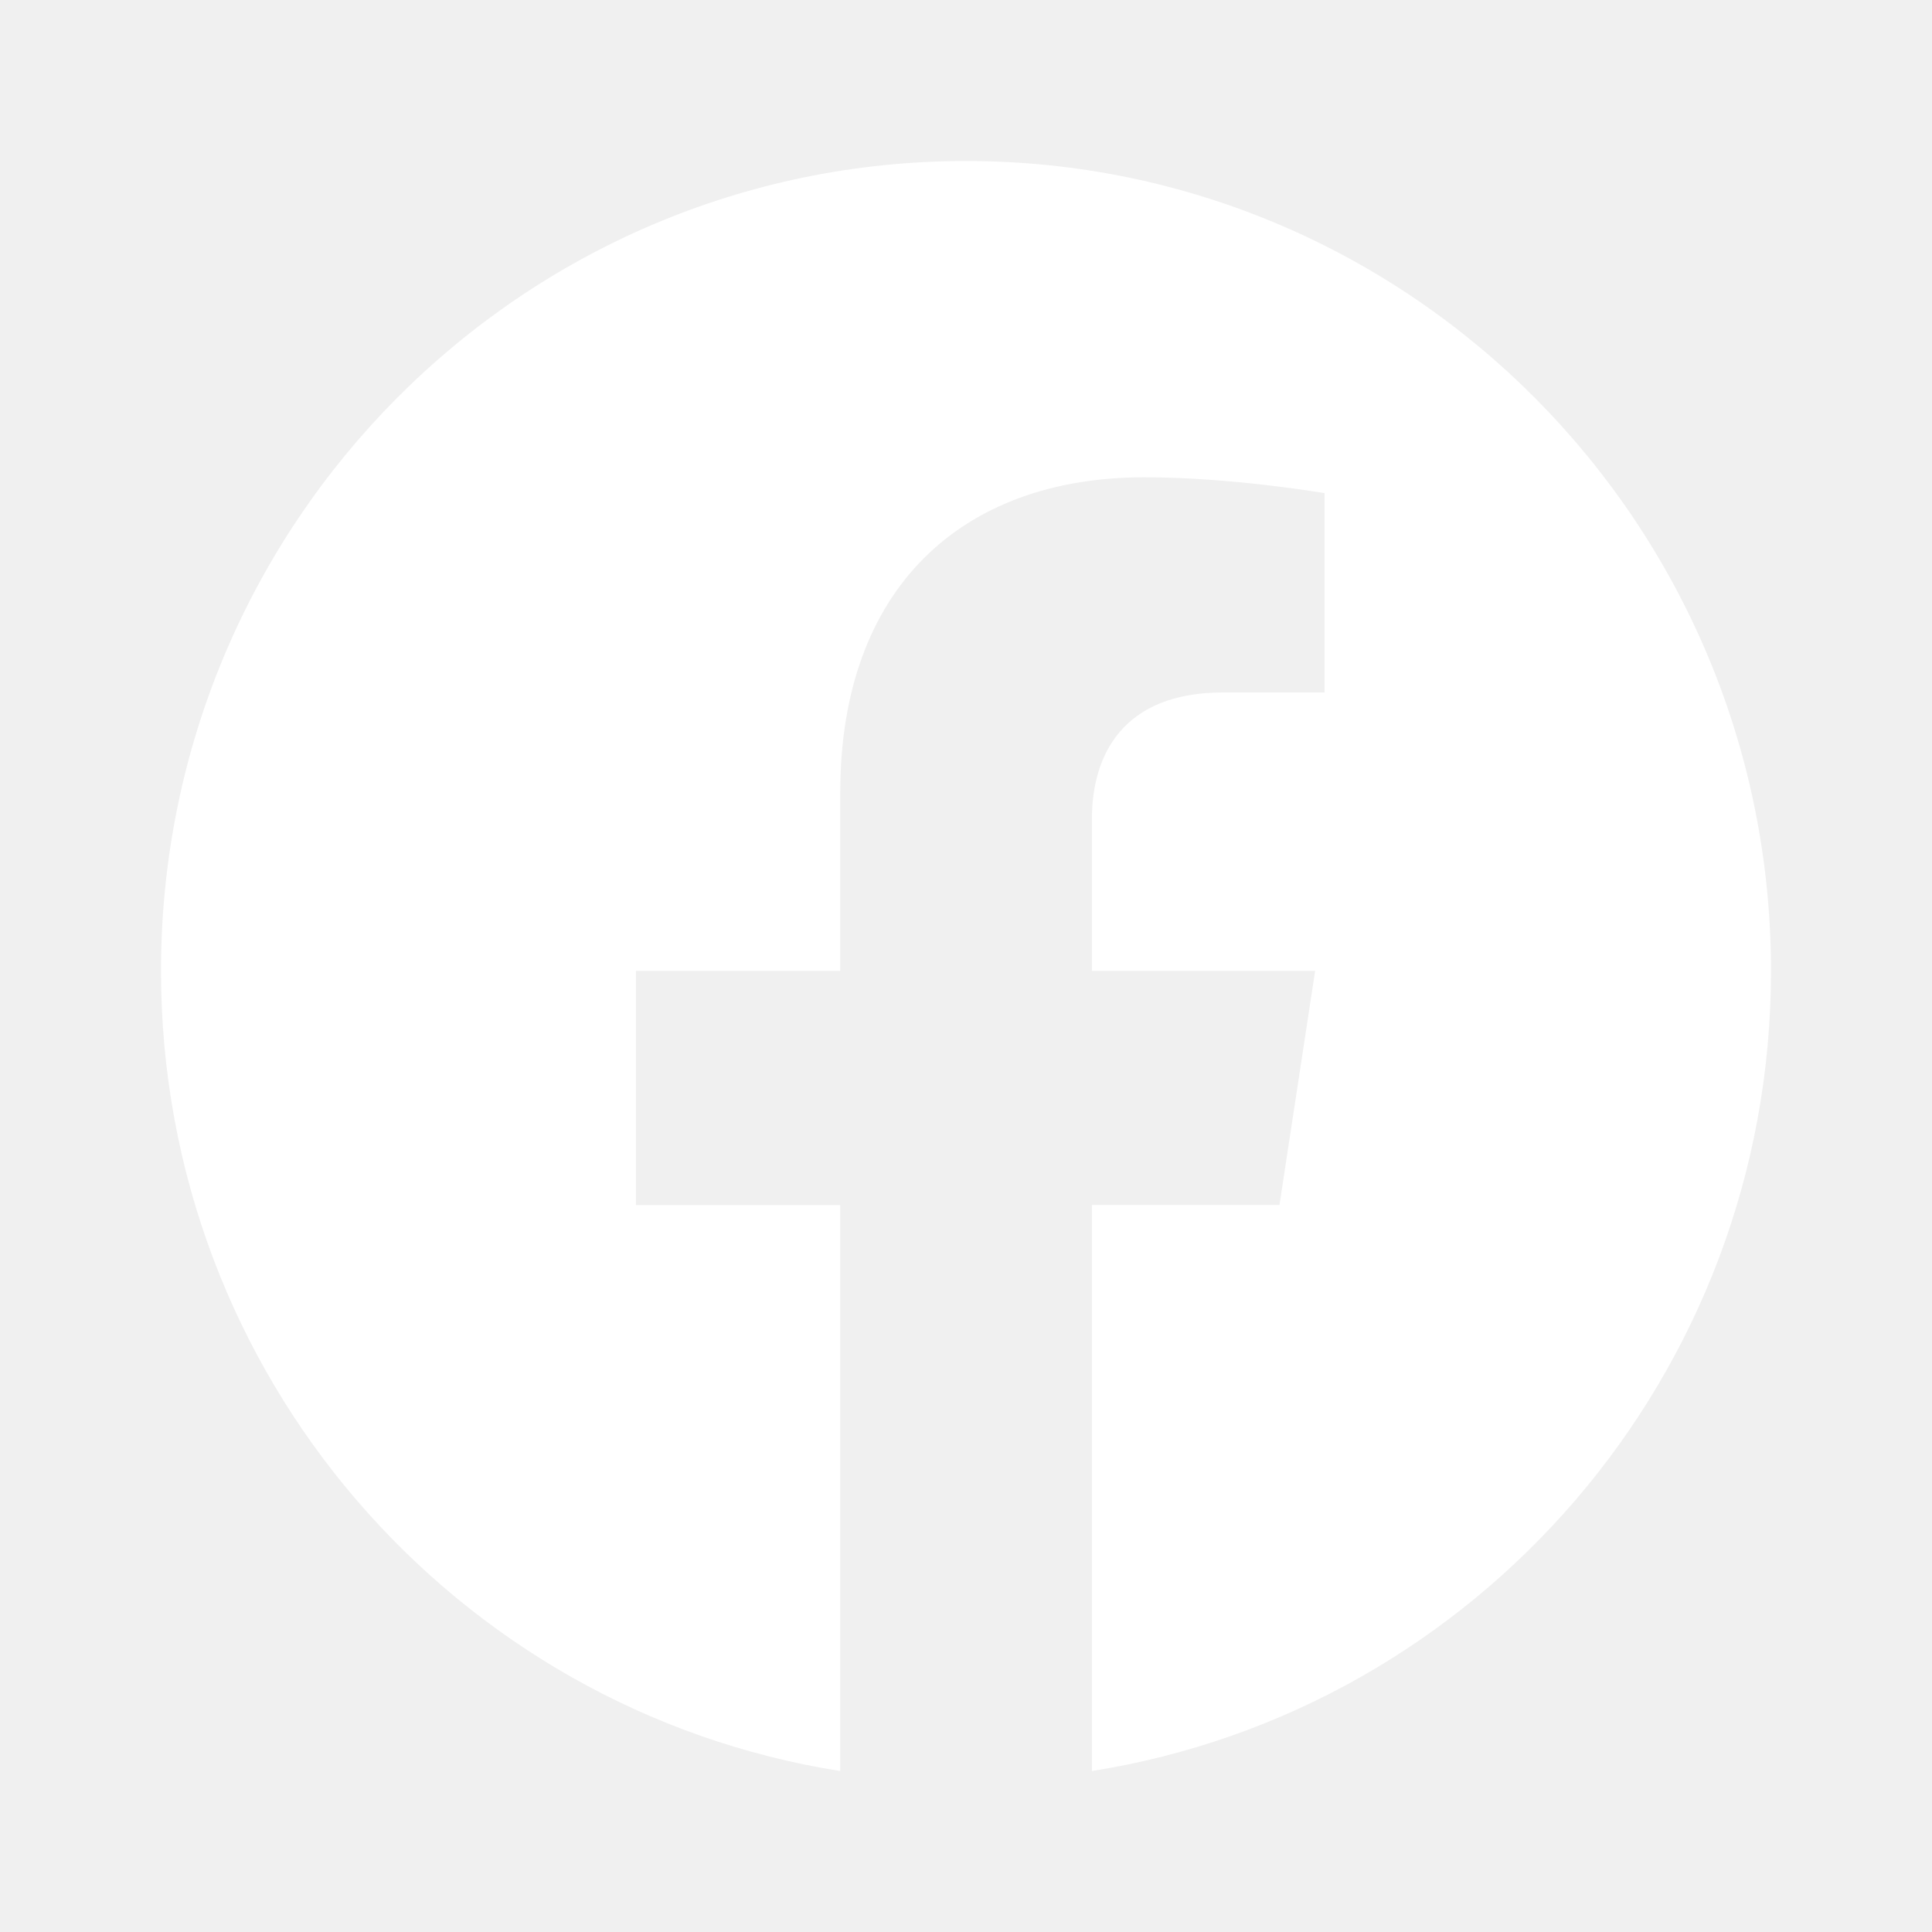
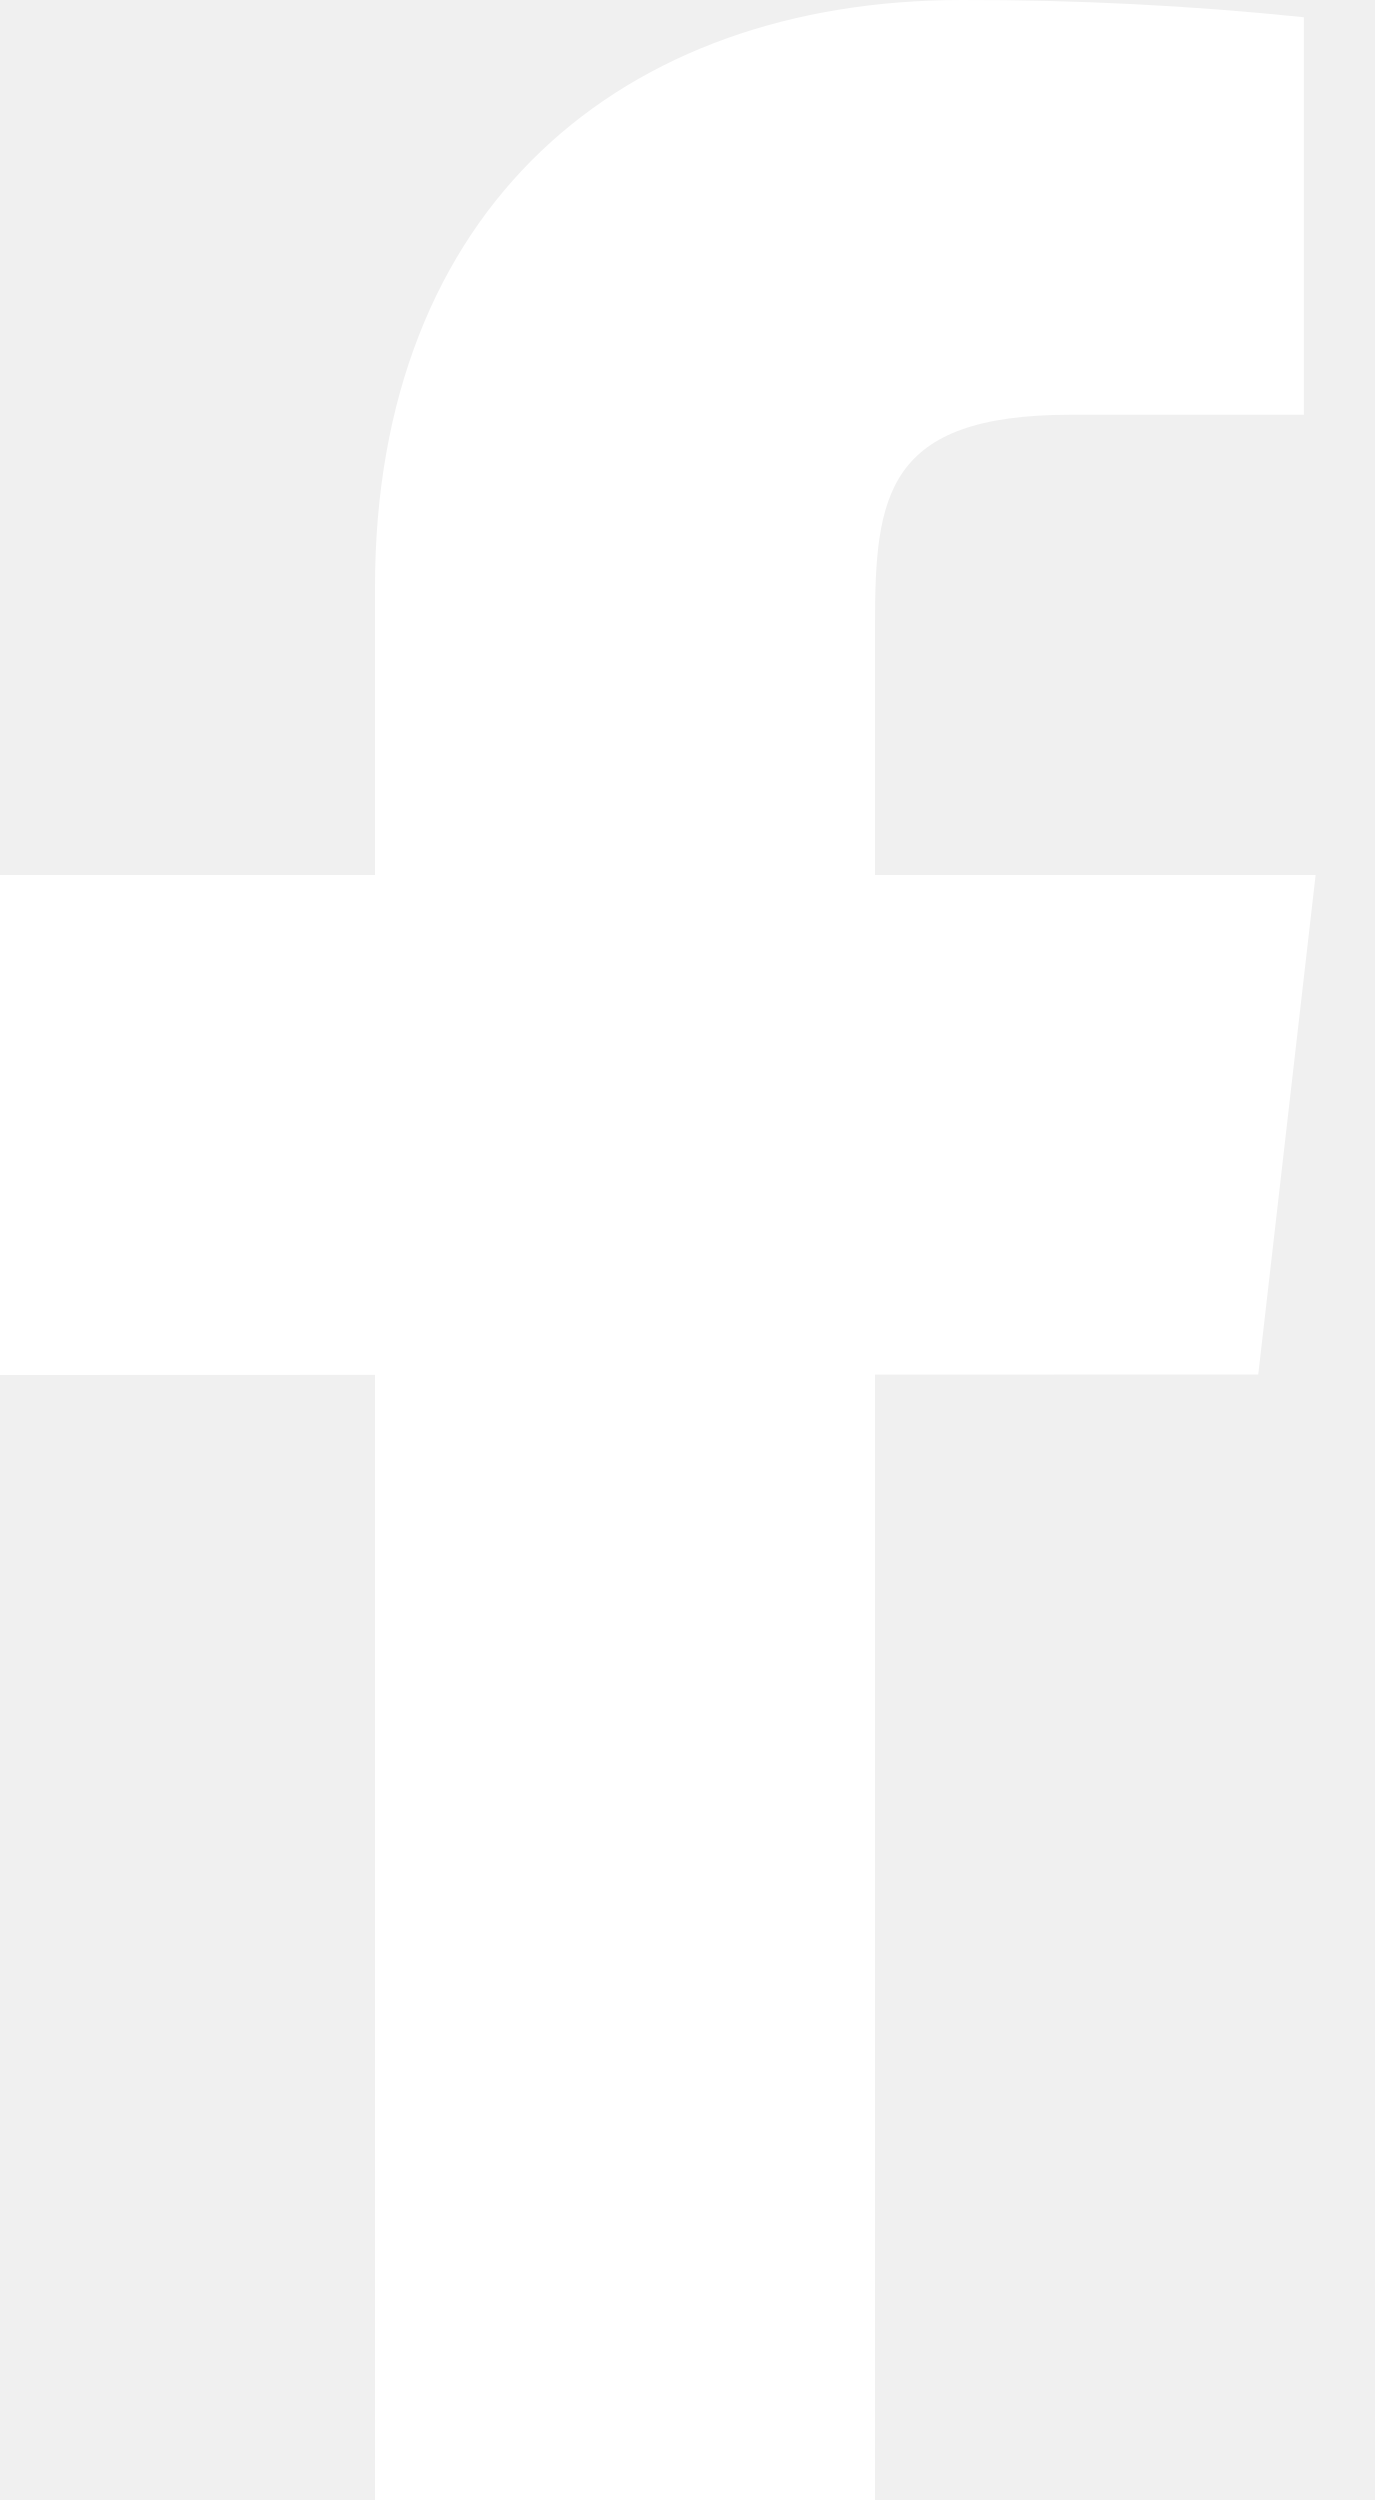
- <svg xmlns="http://www.w3.org/2000/svg" width="24" height="24" fill="none">
-   <path d="M22 12.06C22 6.505 17.523 2 12 2S2 6.504 2 12.06c0 5.023 3.656 9.185 8.437 9.94v-7.03H7.9v-2.91h2.538V9.844c0-2.521 1.493-3.915 3.778-3.915 1.093 0 2.238.197 2.238.197v2.476h-1.262c-1.242 0-1.628.776-1.628 1.572v1.887h2.773l-.443 2.908h-2.33V22C18.344 21.245 22 17.083 22 12.06Z" fill="#fff" />
+ <svg xmlns="http://www.w3.org/2000/svg" width="11" height="20" viewBox="0 0 11 20" fill="none">
+   <path d="M10.525 7H7V5C7 3.968 7.084 3.318 8.563 3.318H10.431V0.138C9.522 0.044 8.608 -0.002 7.693 6.25e-05C4.98 6.25e-05 3 1.657 3 4.699V7H0V11L3 10.999V20H7V10.997L10.066 10.996L10.525 7Z" fill="white" />
</svg>
